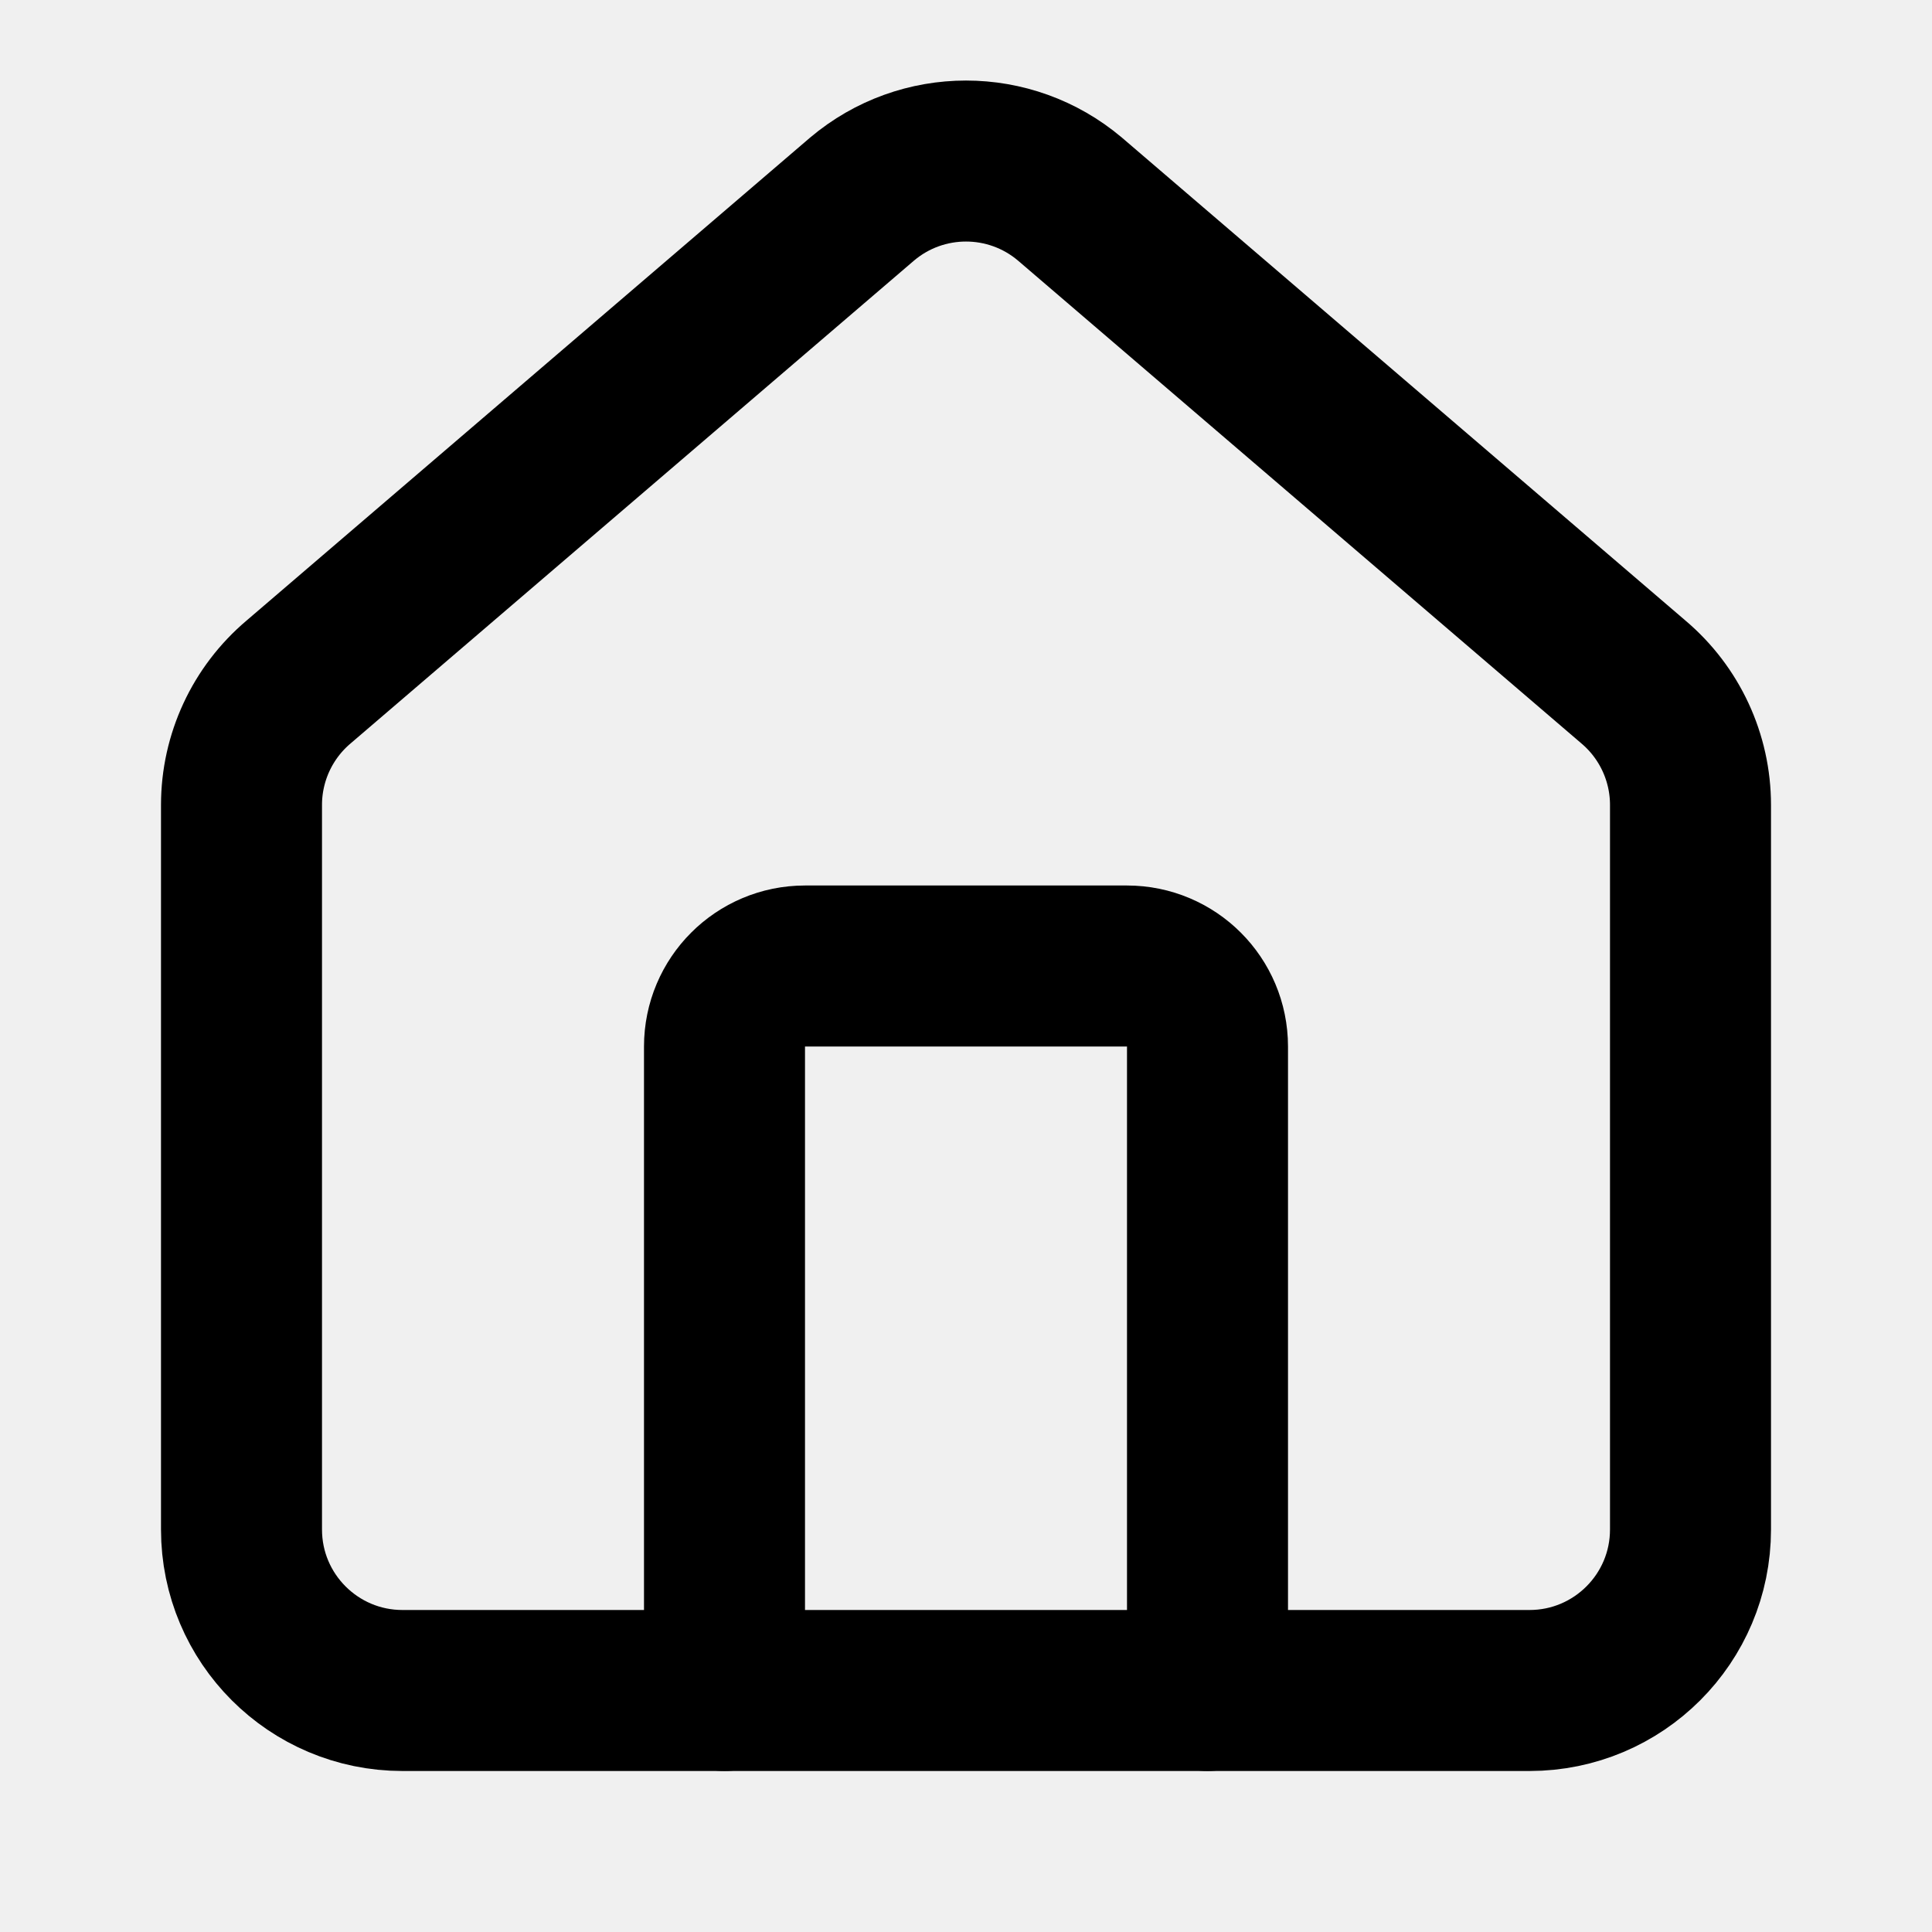
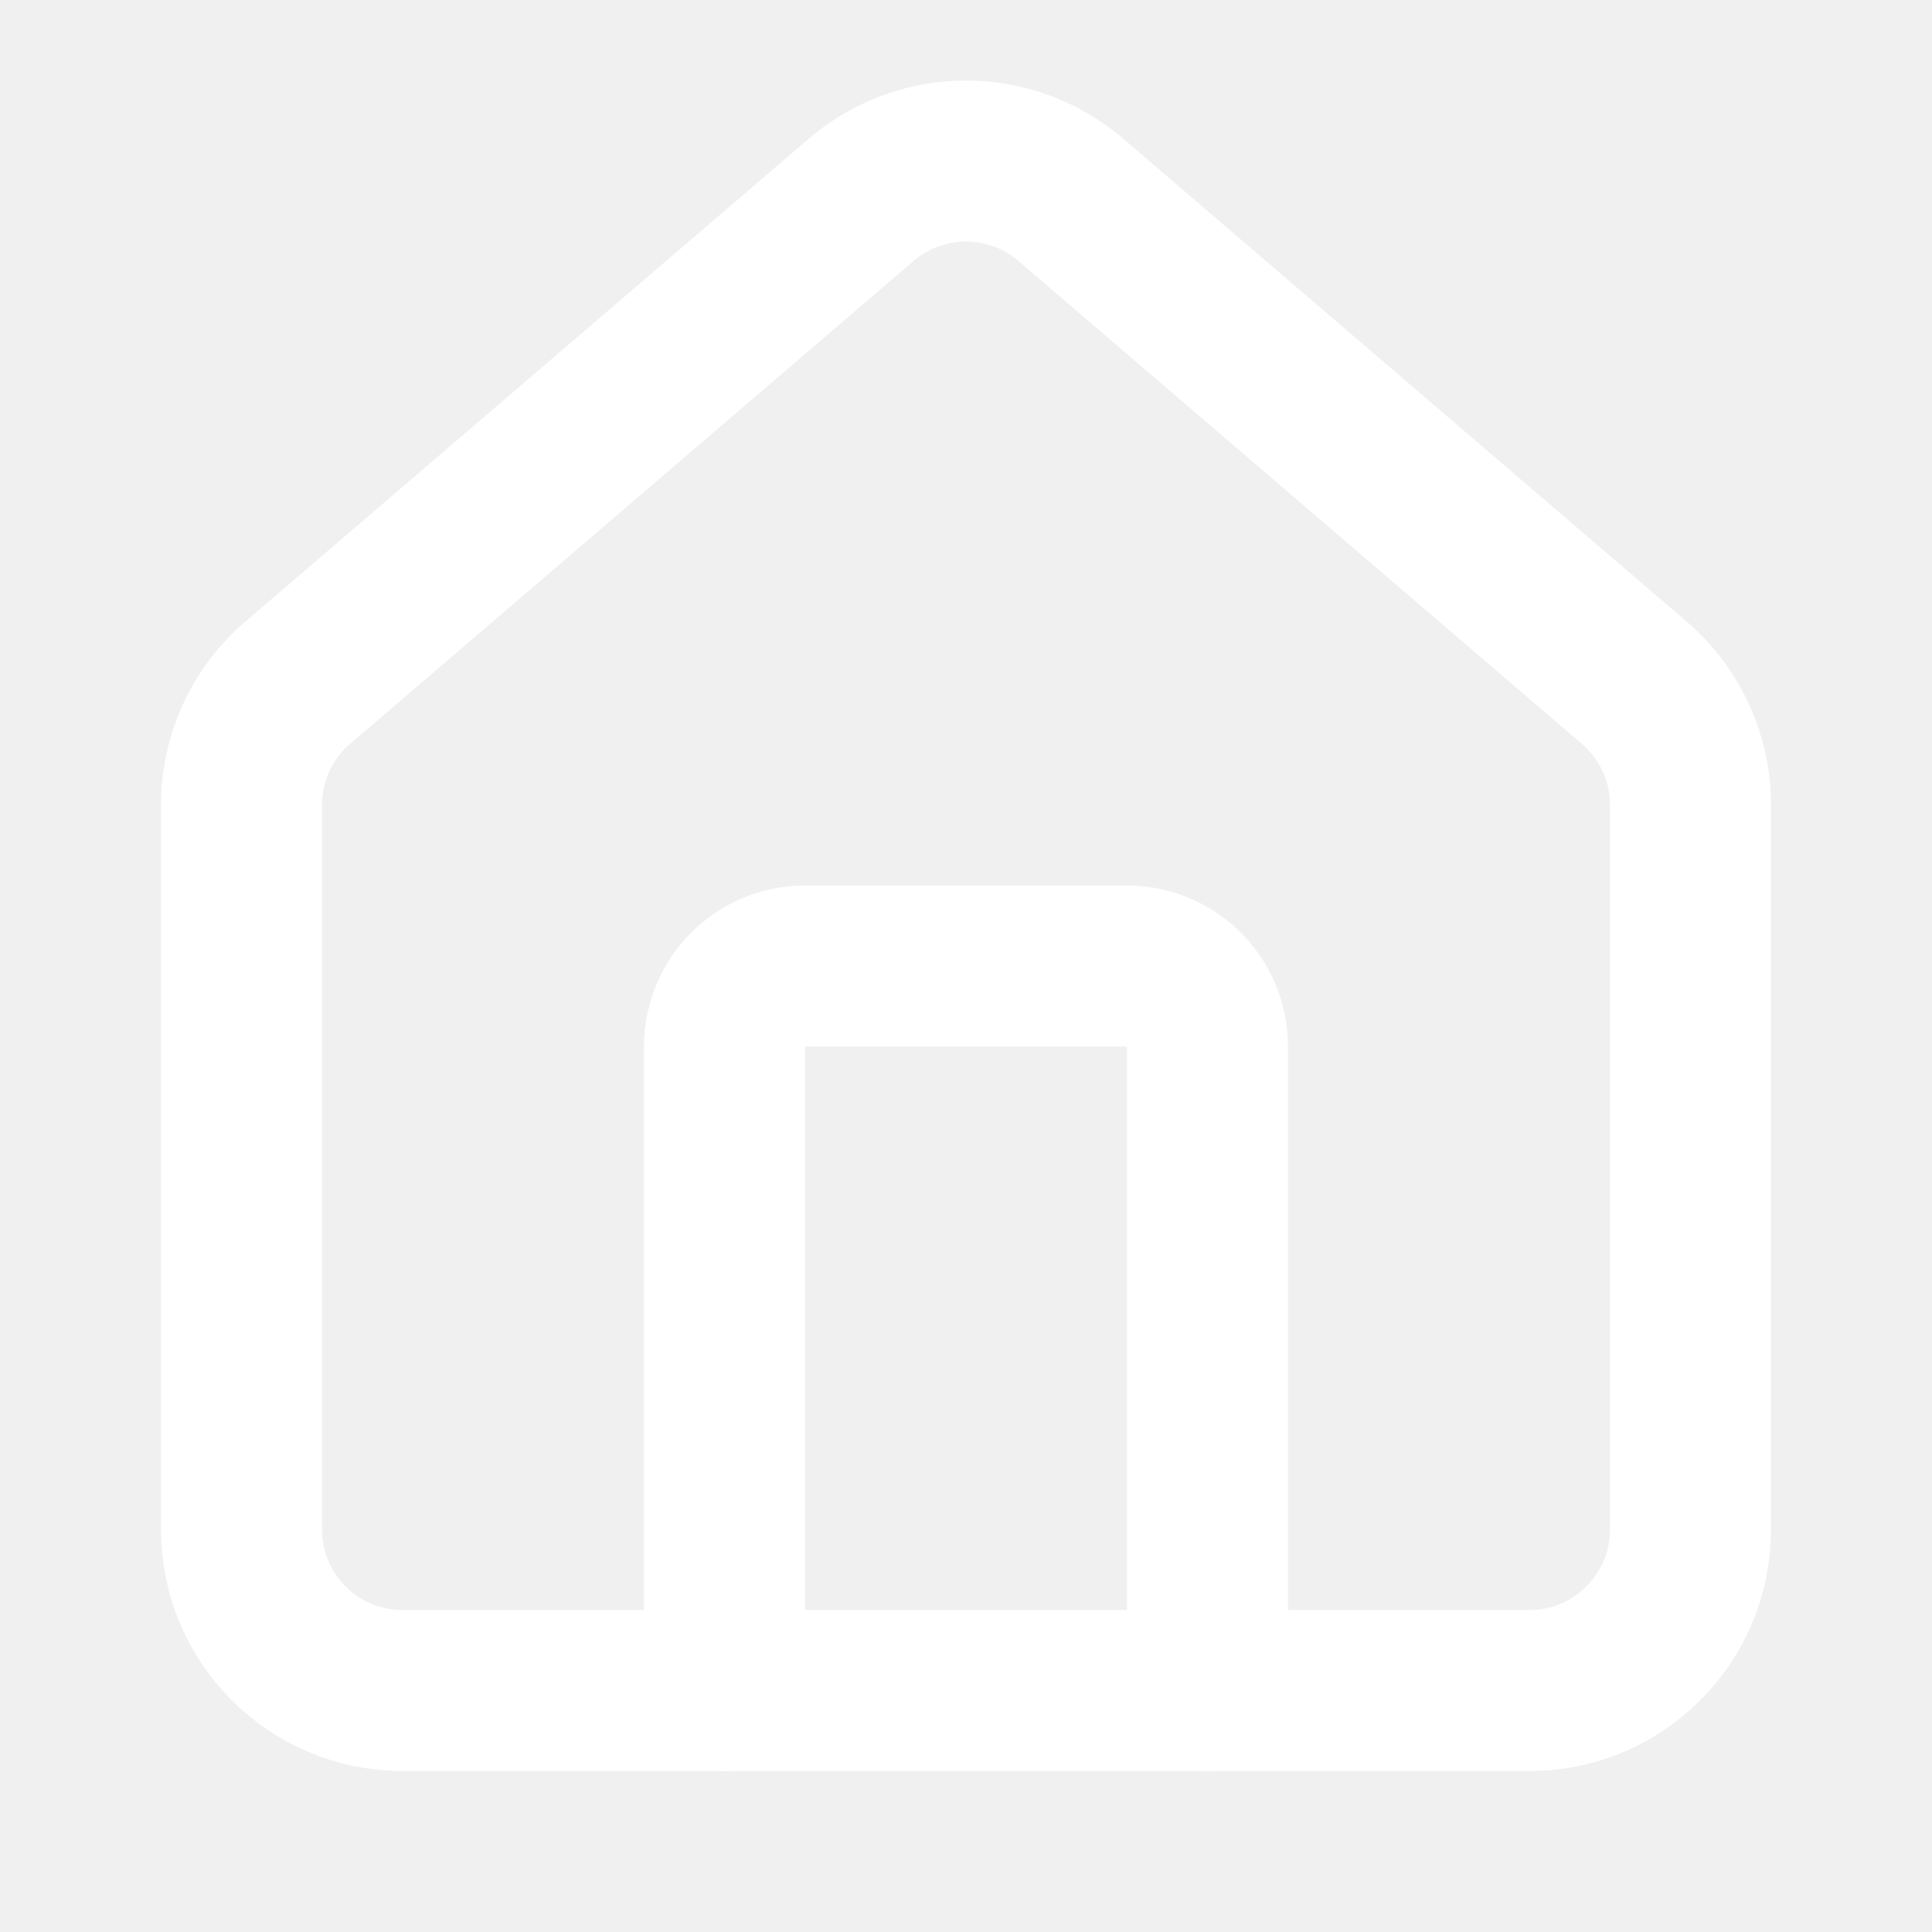
- <svg xmlns="http://www.w3.org/2000/svg" width="24" height="24" viewBox="0 0 24 24" fill="none" stroke="currentColor" stroke-width="2" stroke-linecap="round" stroke-linejoin="round" class="lucide lucide-house">
+ <svg xmlns="http://www.w3.org/2000/svg" width="24" height="24" viewBox="0 0 24 24" fill="none" stroke="#ffffff" stroke-width="2" stroke-linecap="round" stroke-linejoin="round" class="lucide lucide-house">
  <path d="M15 21v-8a1 1 0 0 0-1-1h-4a1 1 0 0 0-1 1v8" />
  <path d="M3 10a2 2 0 0 1 .709-1.528l7-5.999a2 2 0 0 1 2.582 0l7 5.999A2 2 0 0 1 21 10v9a2 2 0 0 1-2 2H5a2 2 0 0 1-2-2z" />
</svg>
